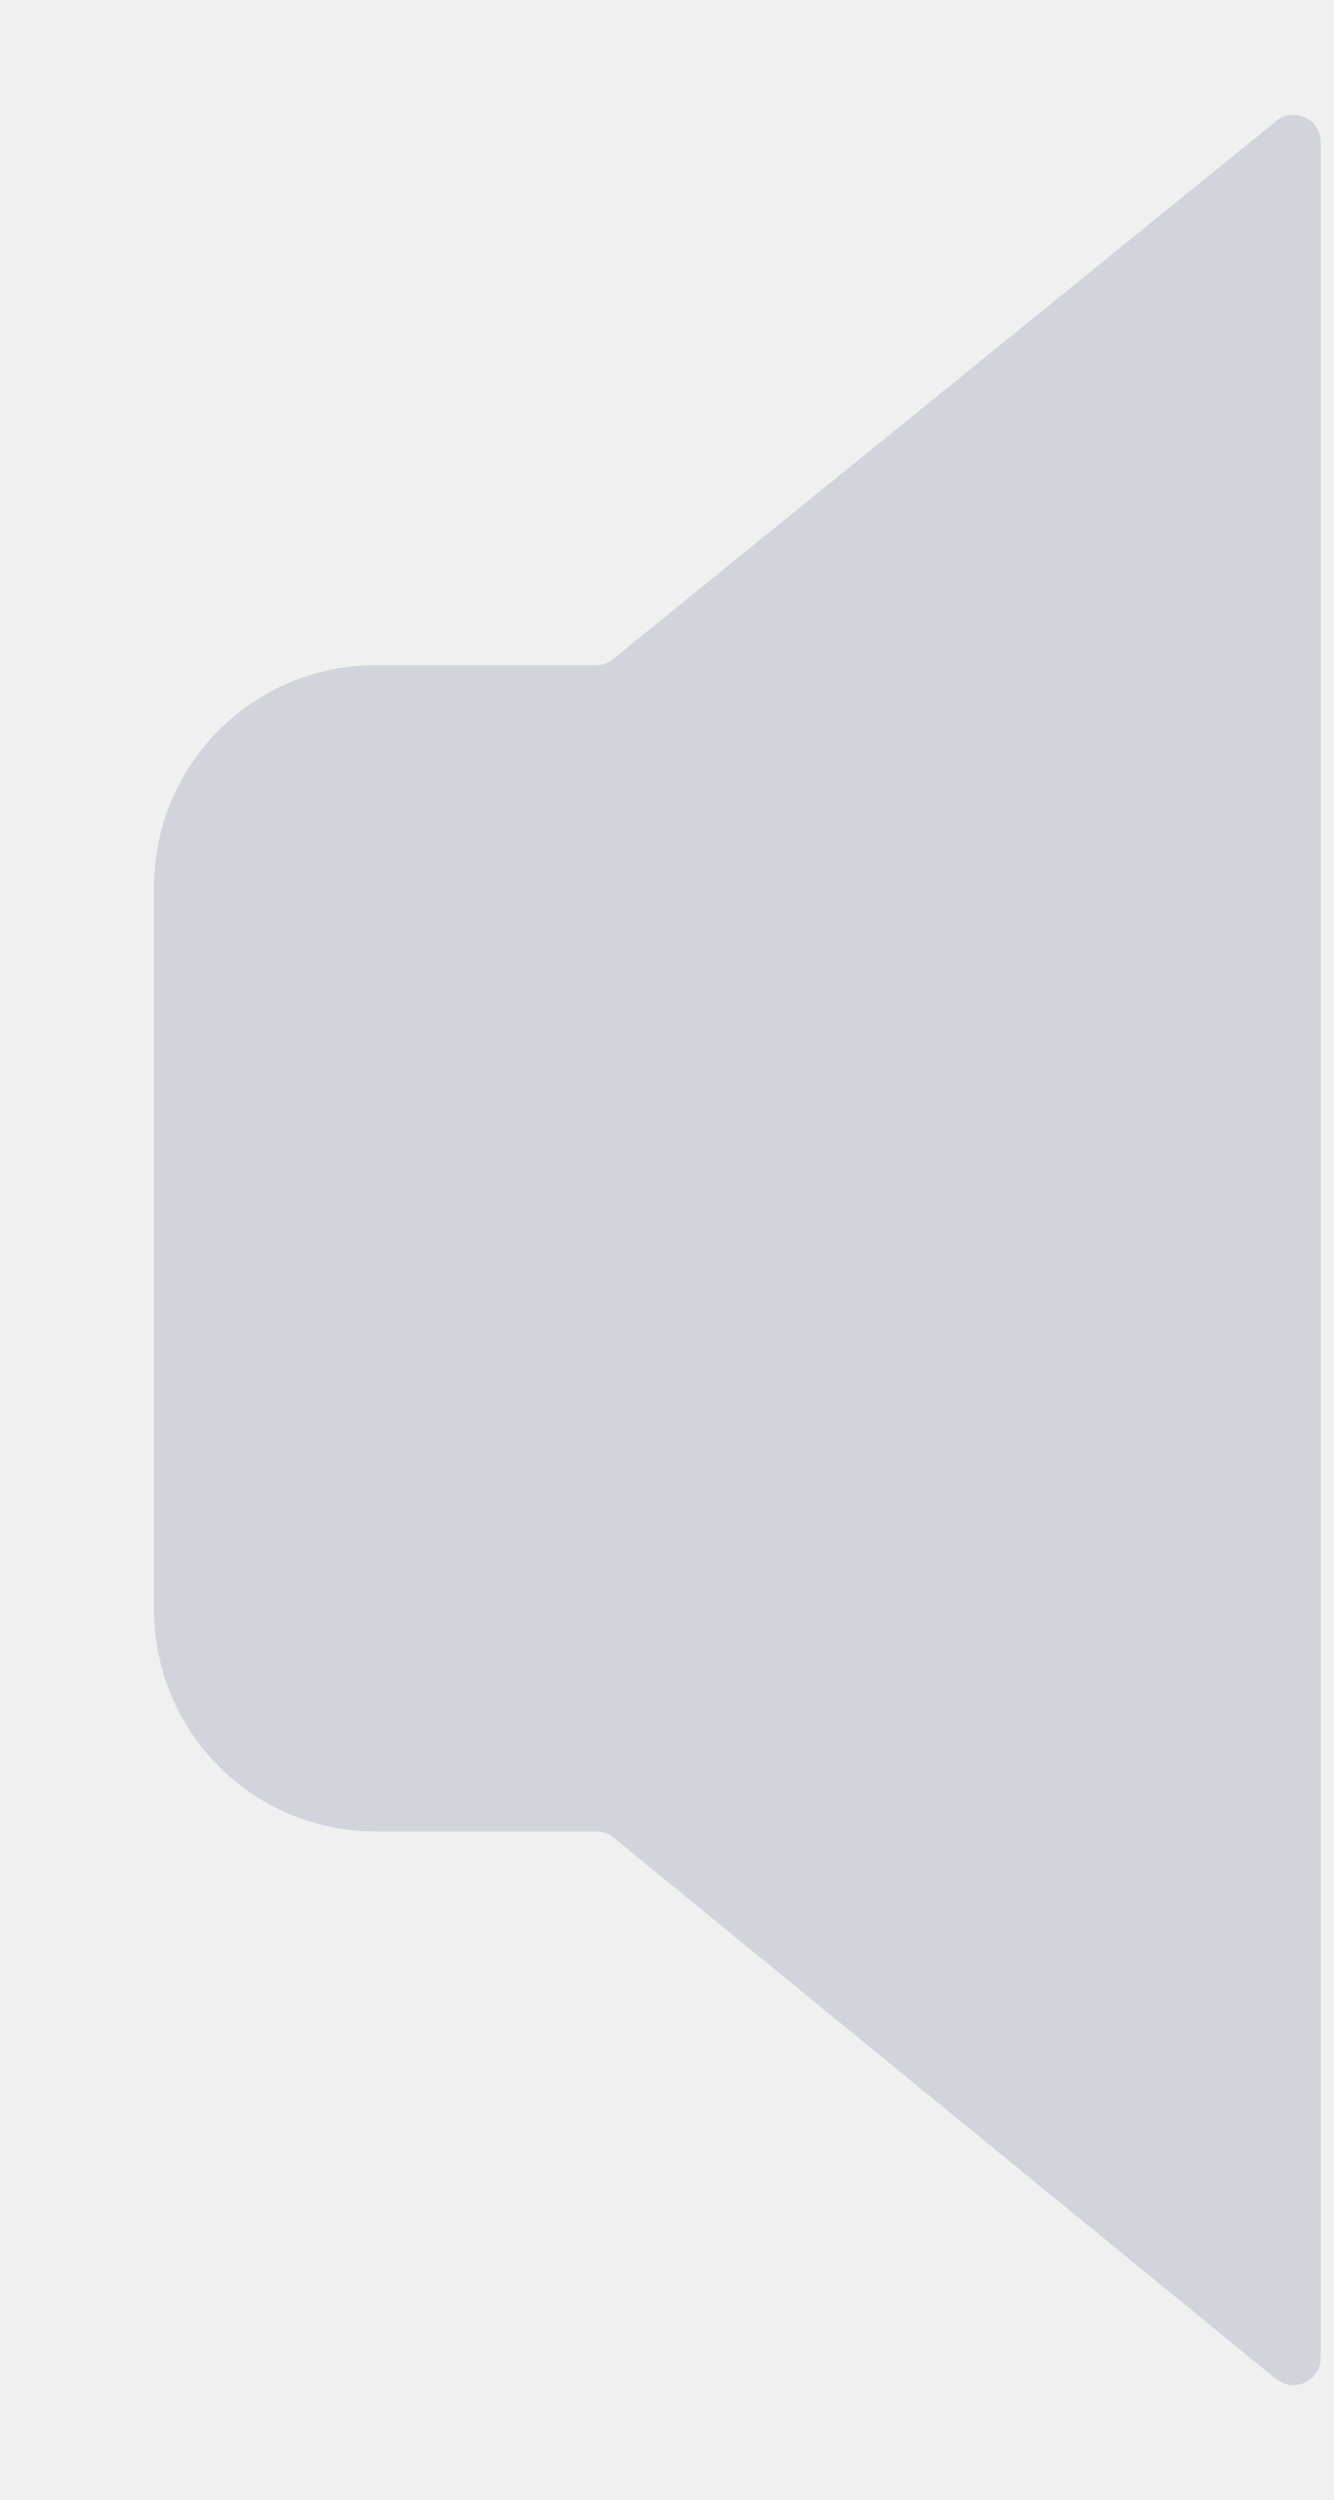
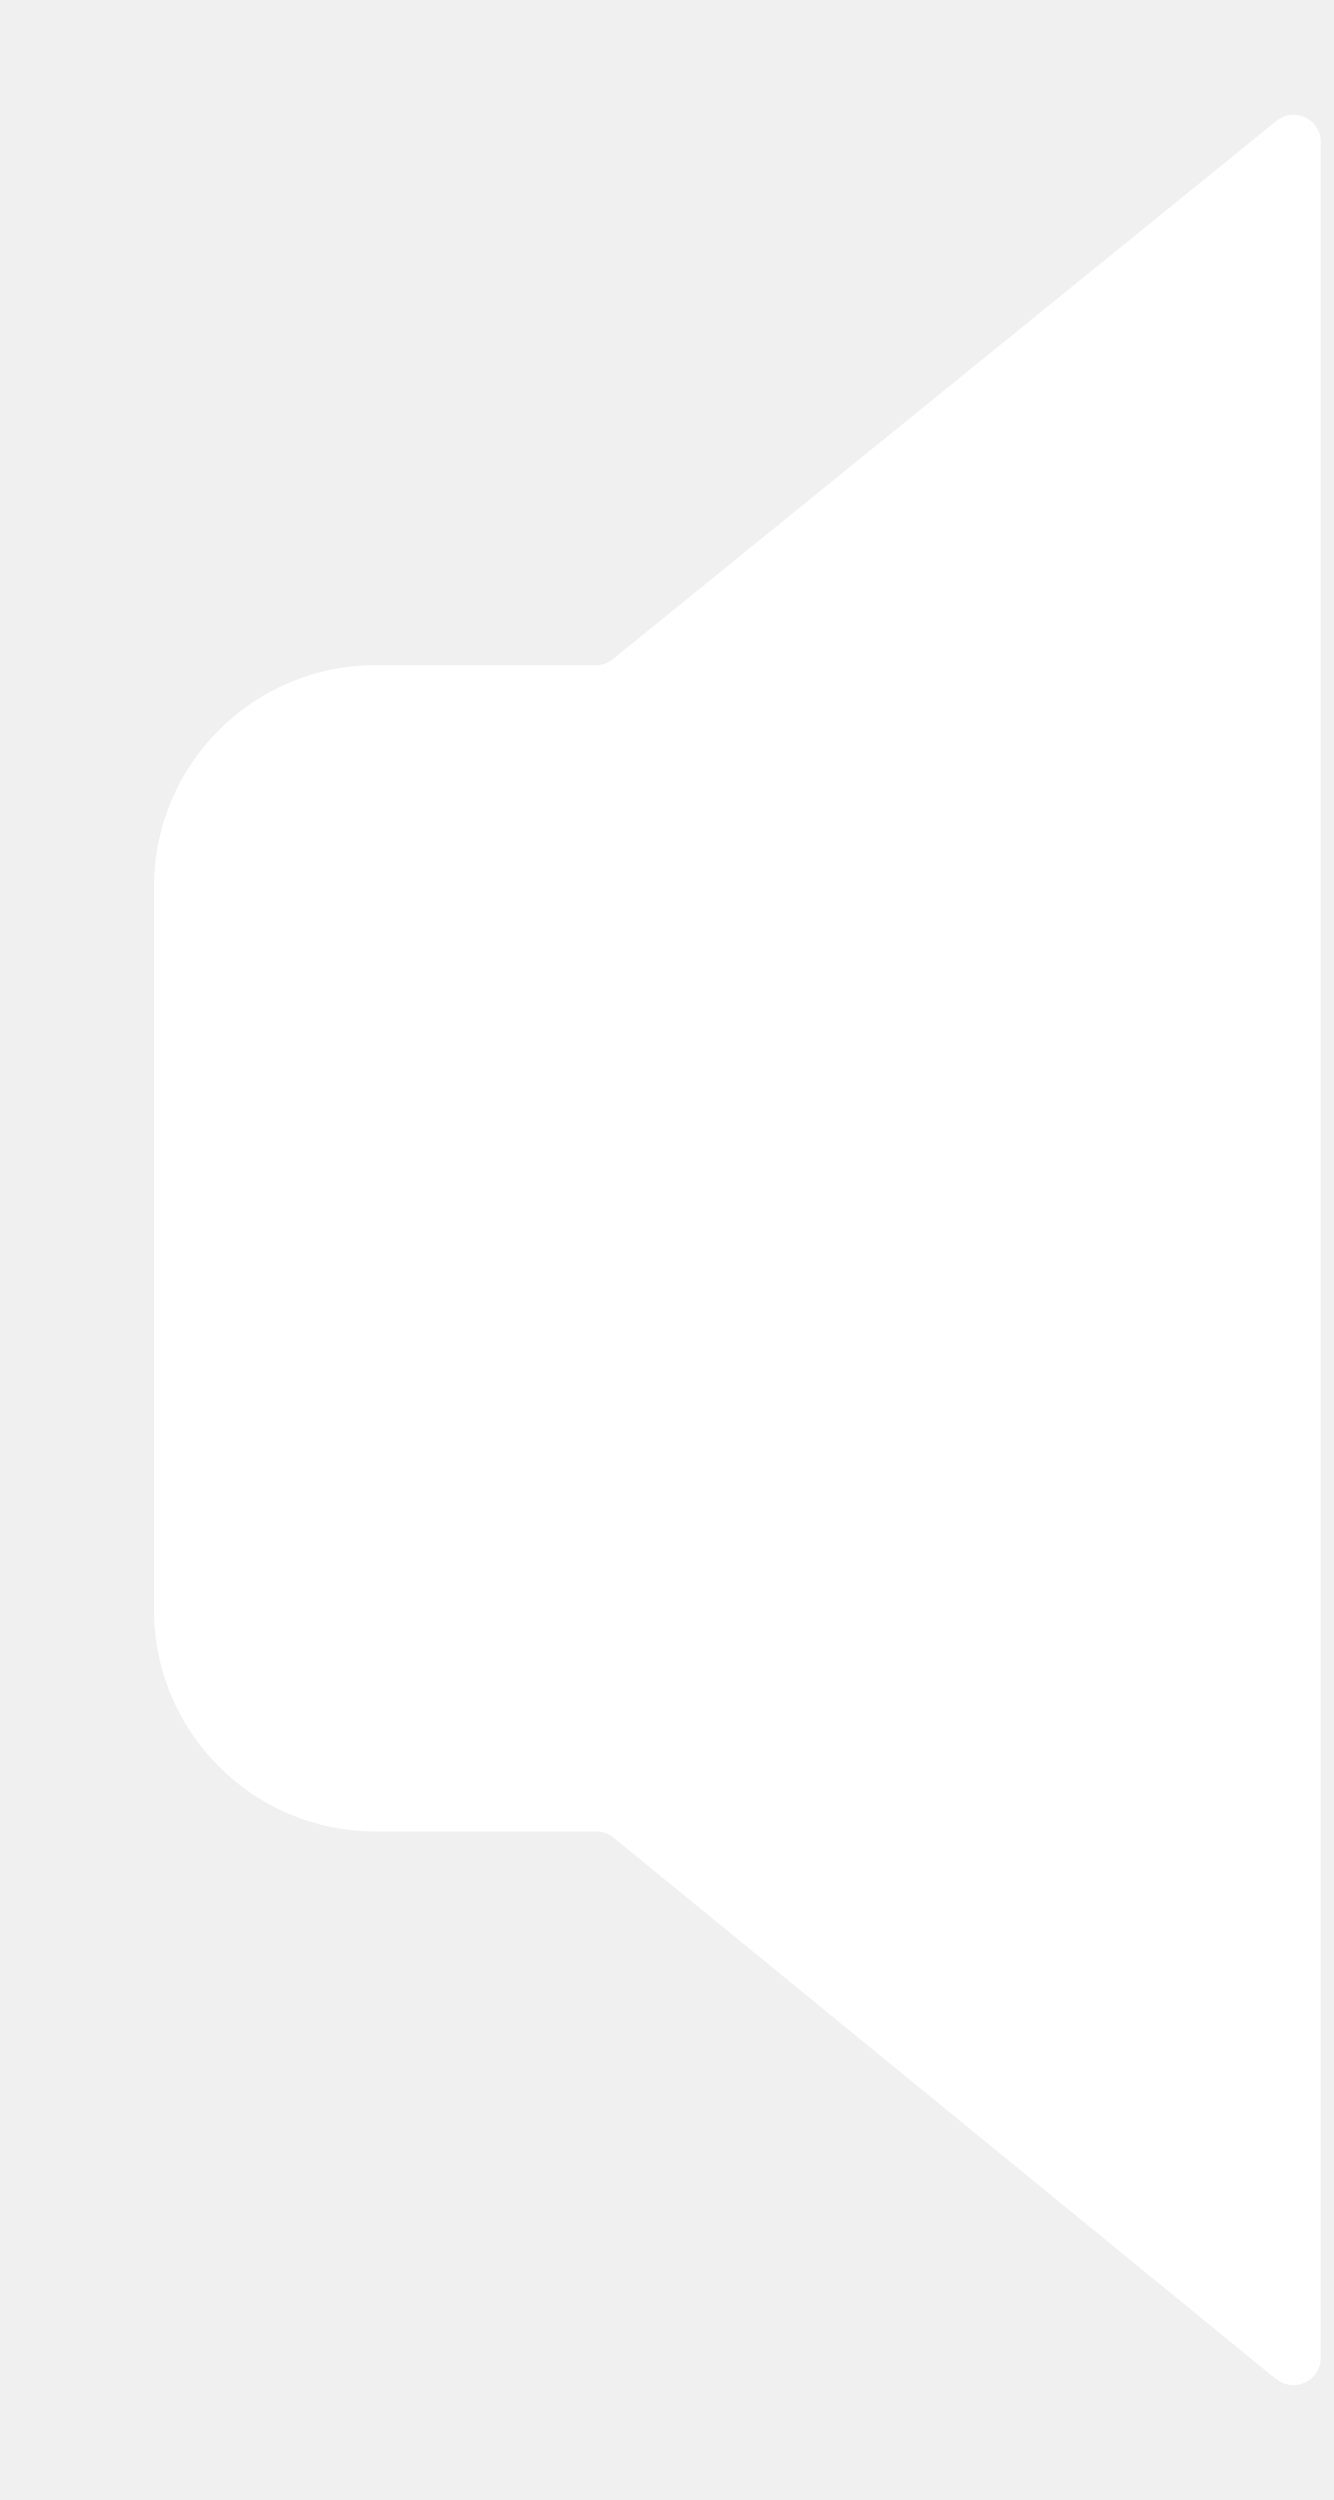
<svg xmlns="http://www.w3.org/2000/svg" width="8" height="15" viewBox="0 0 8 15" fill="none">
-   <path d="M7.659 14.275C7.659 14.276 7.658 14.276 7.658 14.276L3.679 11.024C3.649 10.999 3.613 10.989 3.575 10.989H2.252C1.52 10.989 0.924 10.393 0.924 9.66V5.32C0.924 4.587 1.52 3.991 2.252 3.991H3.575C3.613 3.991 3.649 3.978 3.676 3.956L7.659 0.725C7.765 0.64 7.924 0.714 7.924 0.851V14.148C7.924 14.284 7.766 14.361 7.66 14.275C7.659 14.274 7.659 14.275 7.659 14.275Z" fill="#D1D5DB" />
+   <path d="M7.659 14.275C7.659 14.276 7.658 14.276 7.658 14.276L3.679 11.024C3.649 10.999 3.613 10.989 3.575 10.989H2.252C1.52 10.989 0.924 10.393 0.924 9.66V5.32C0.924 4.587 1.52 3.991 2.252 3.991H3.575C3.613 3.991 3.649 3.978 3.676 3.956L7.659 0.725C7.765 0.64 7.924 0.714 7.924 0.851V14.148C7.924 14.284 7.766 14.361 7.66 14.275C7.659 14.274 7.659 14.275 7.659 14.275Z" fill="#FFFFFF" />
</svg>
